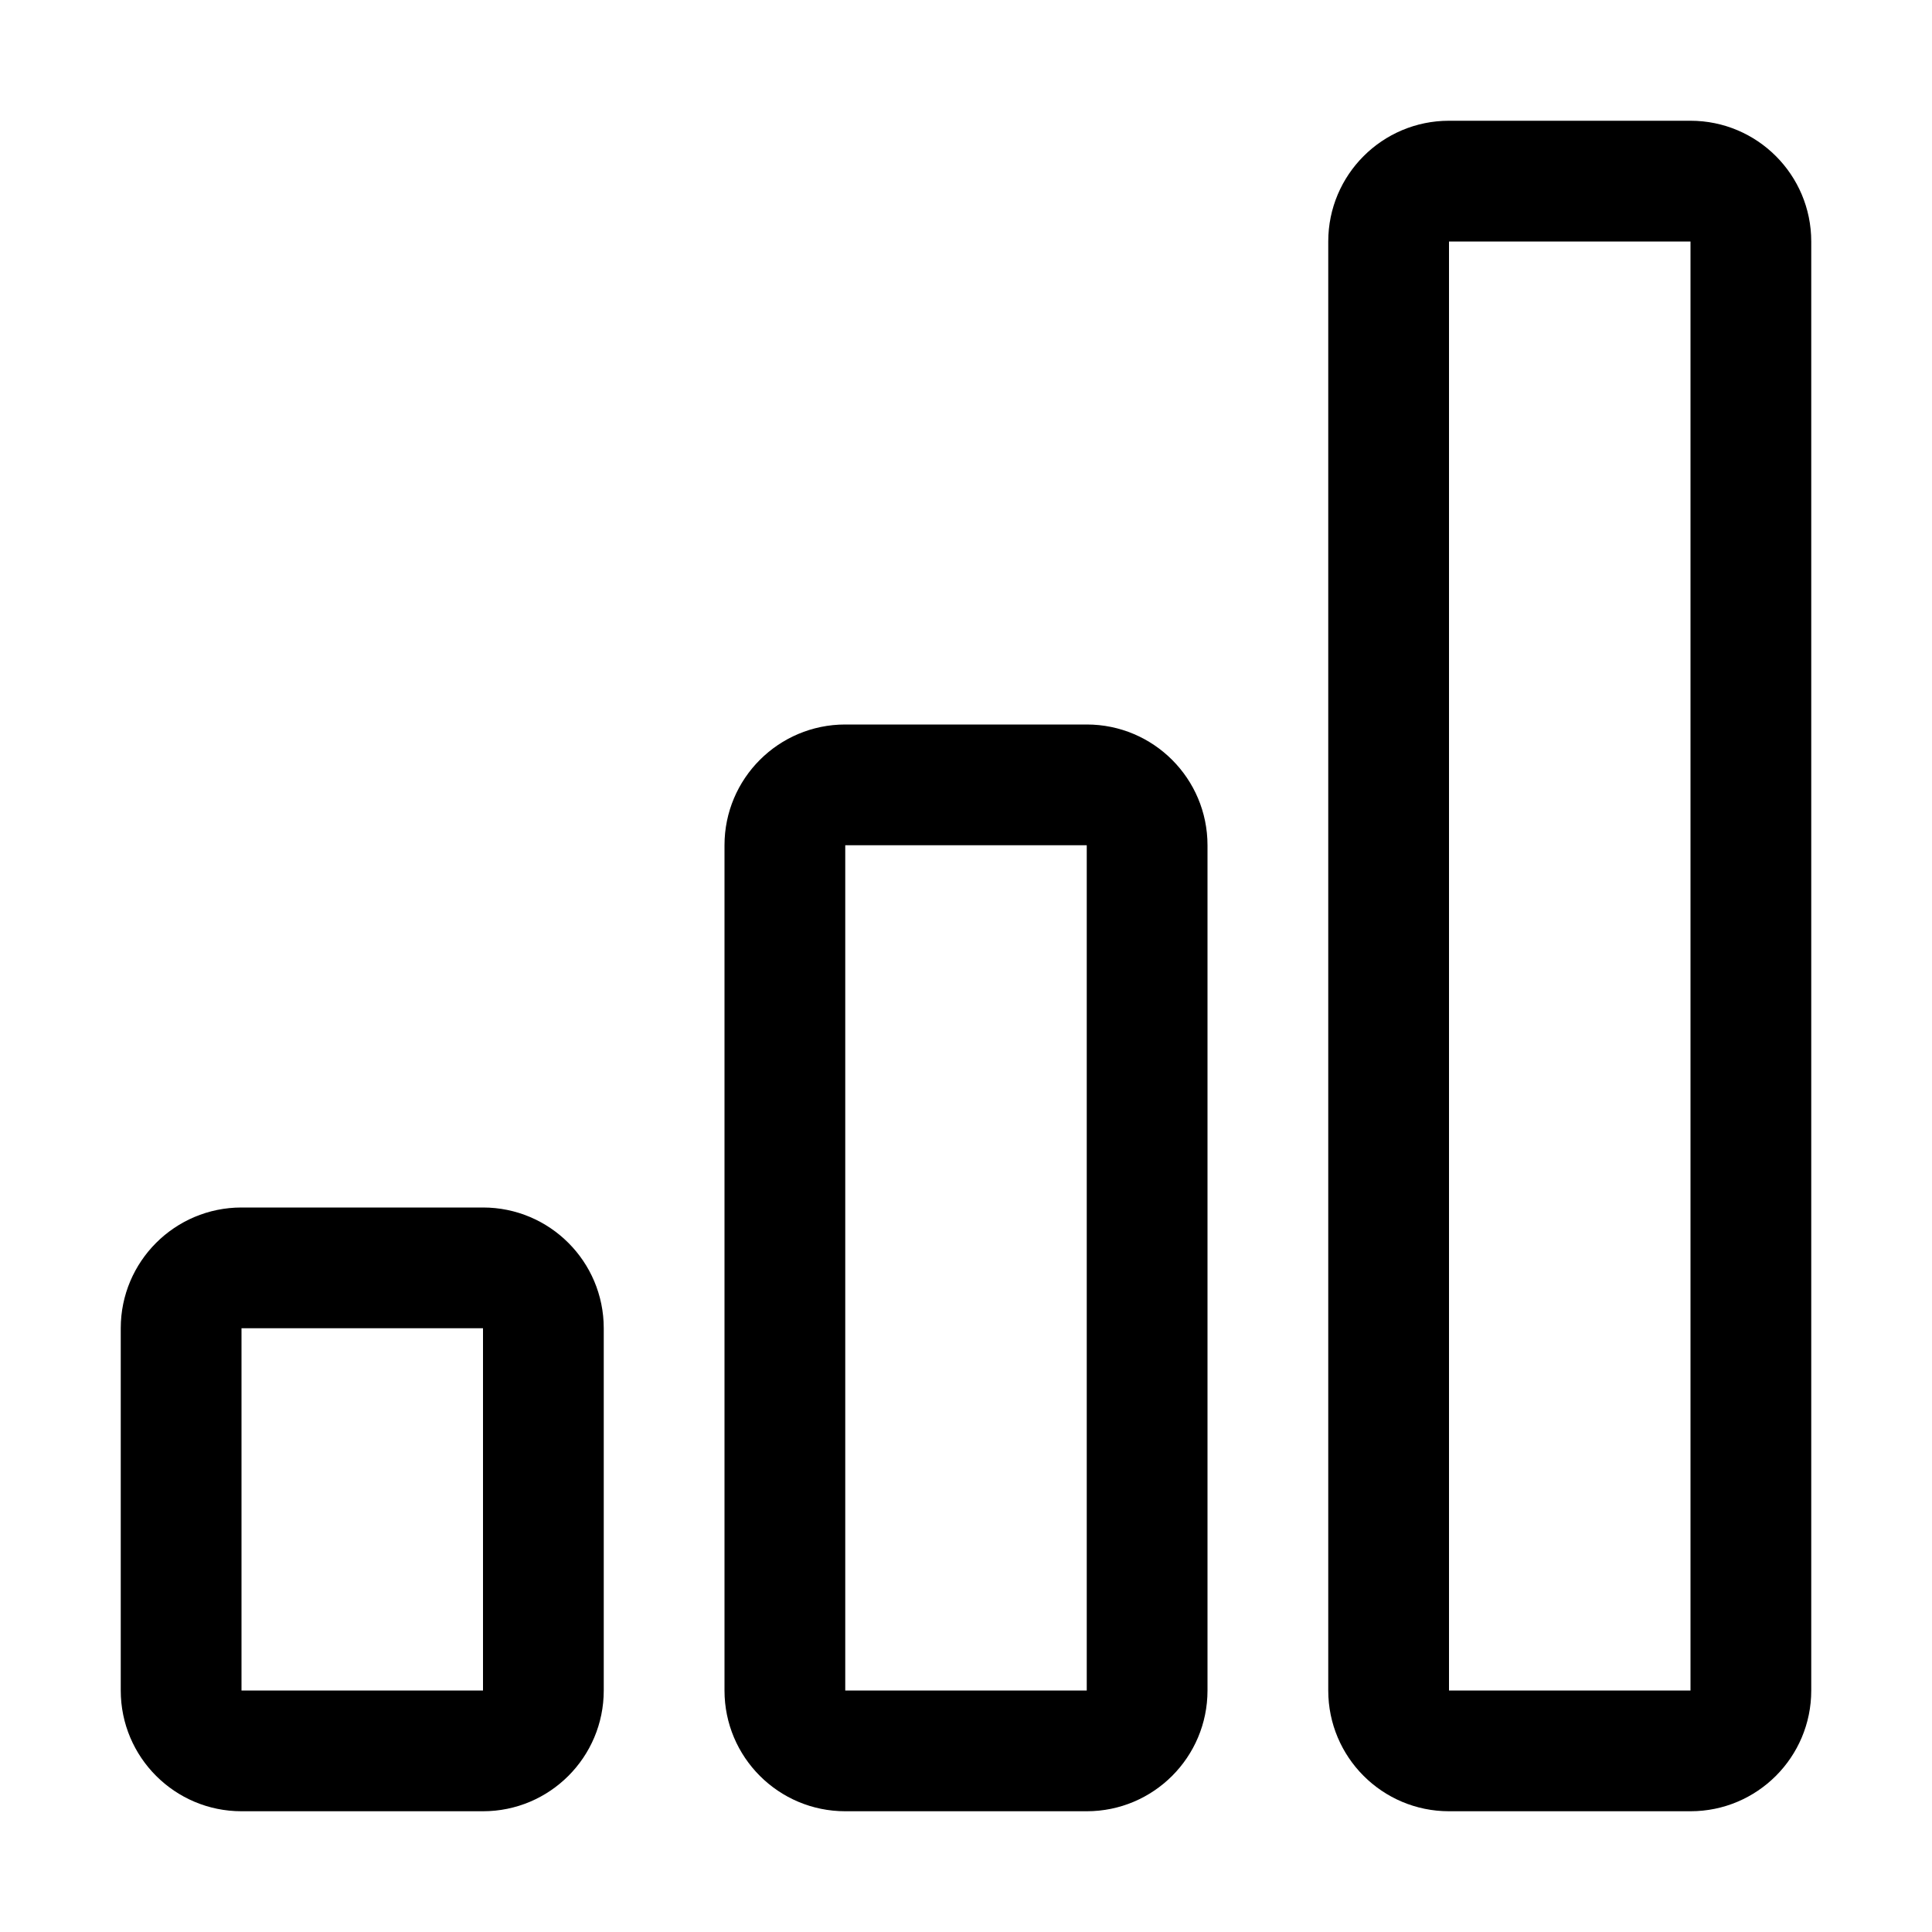
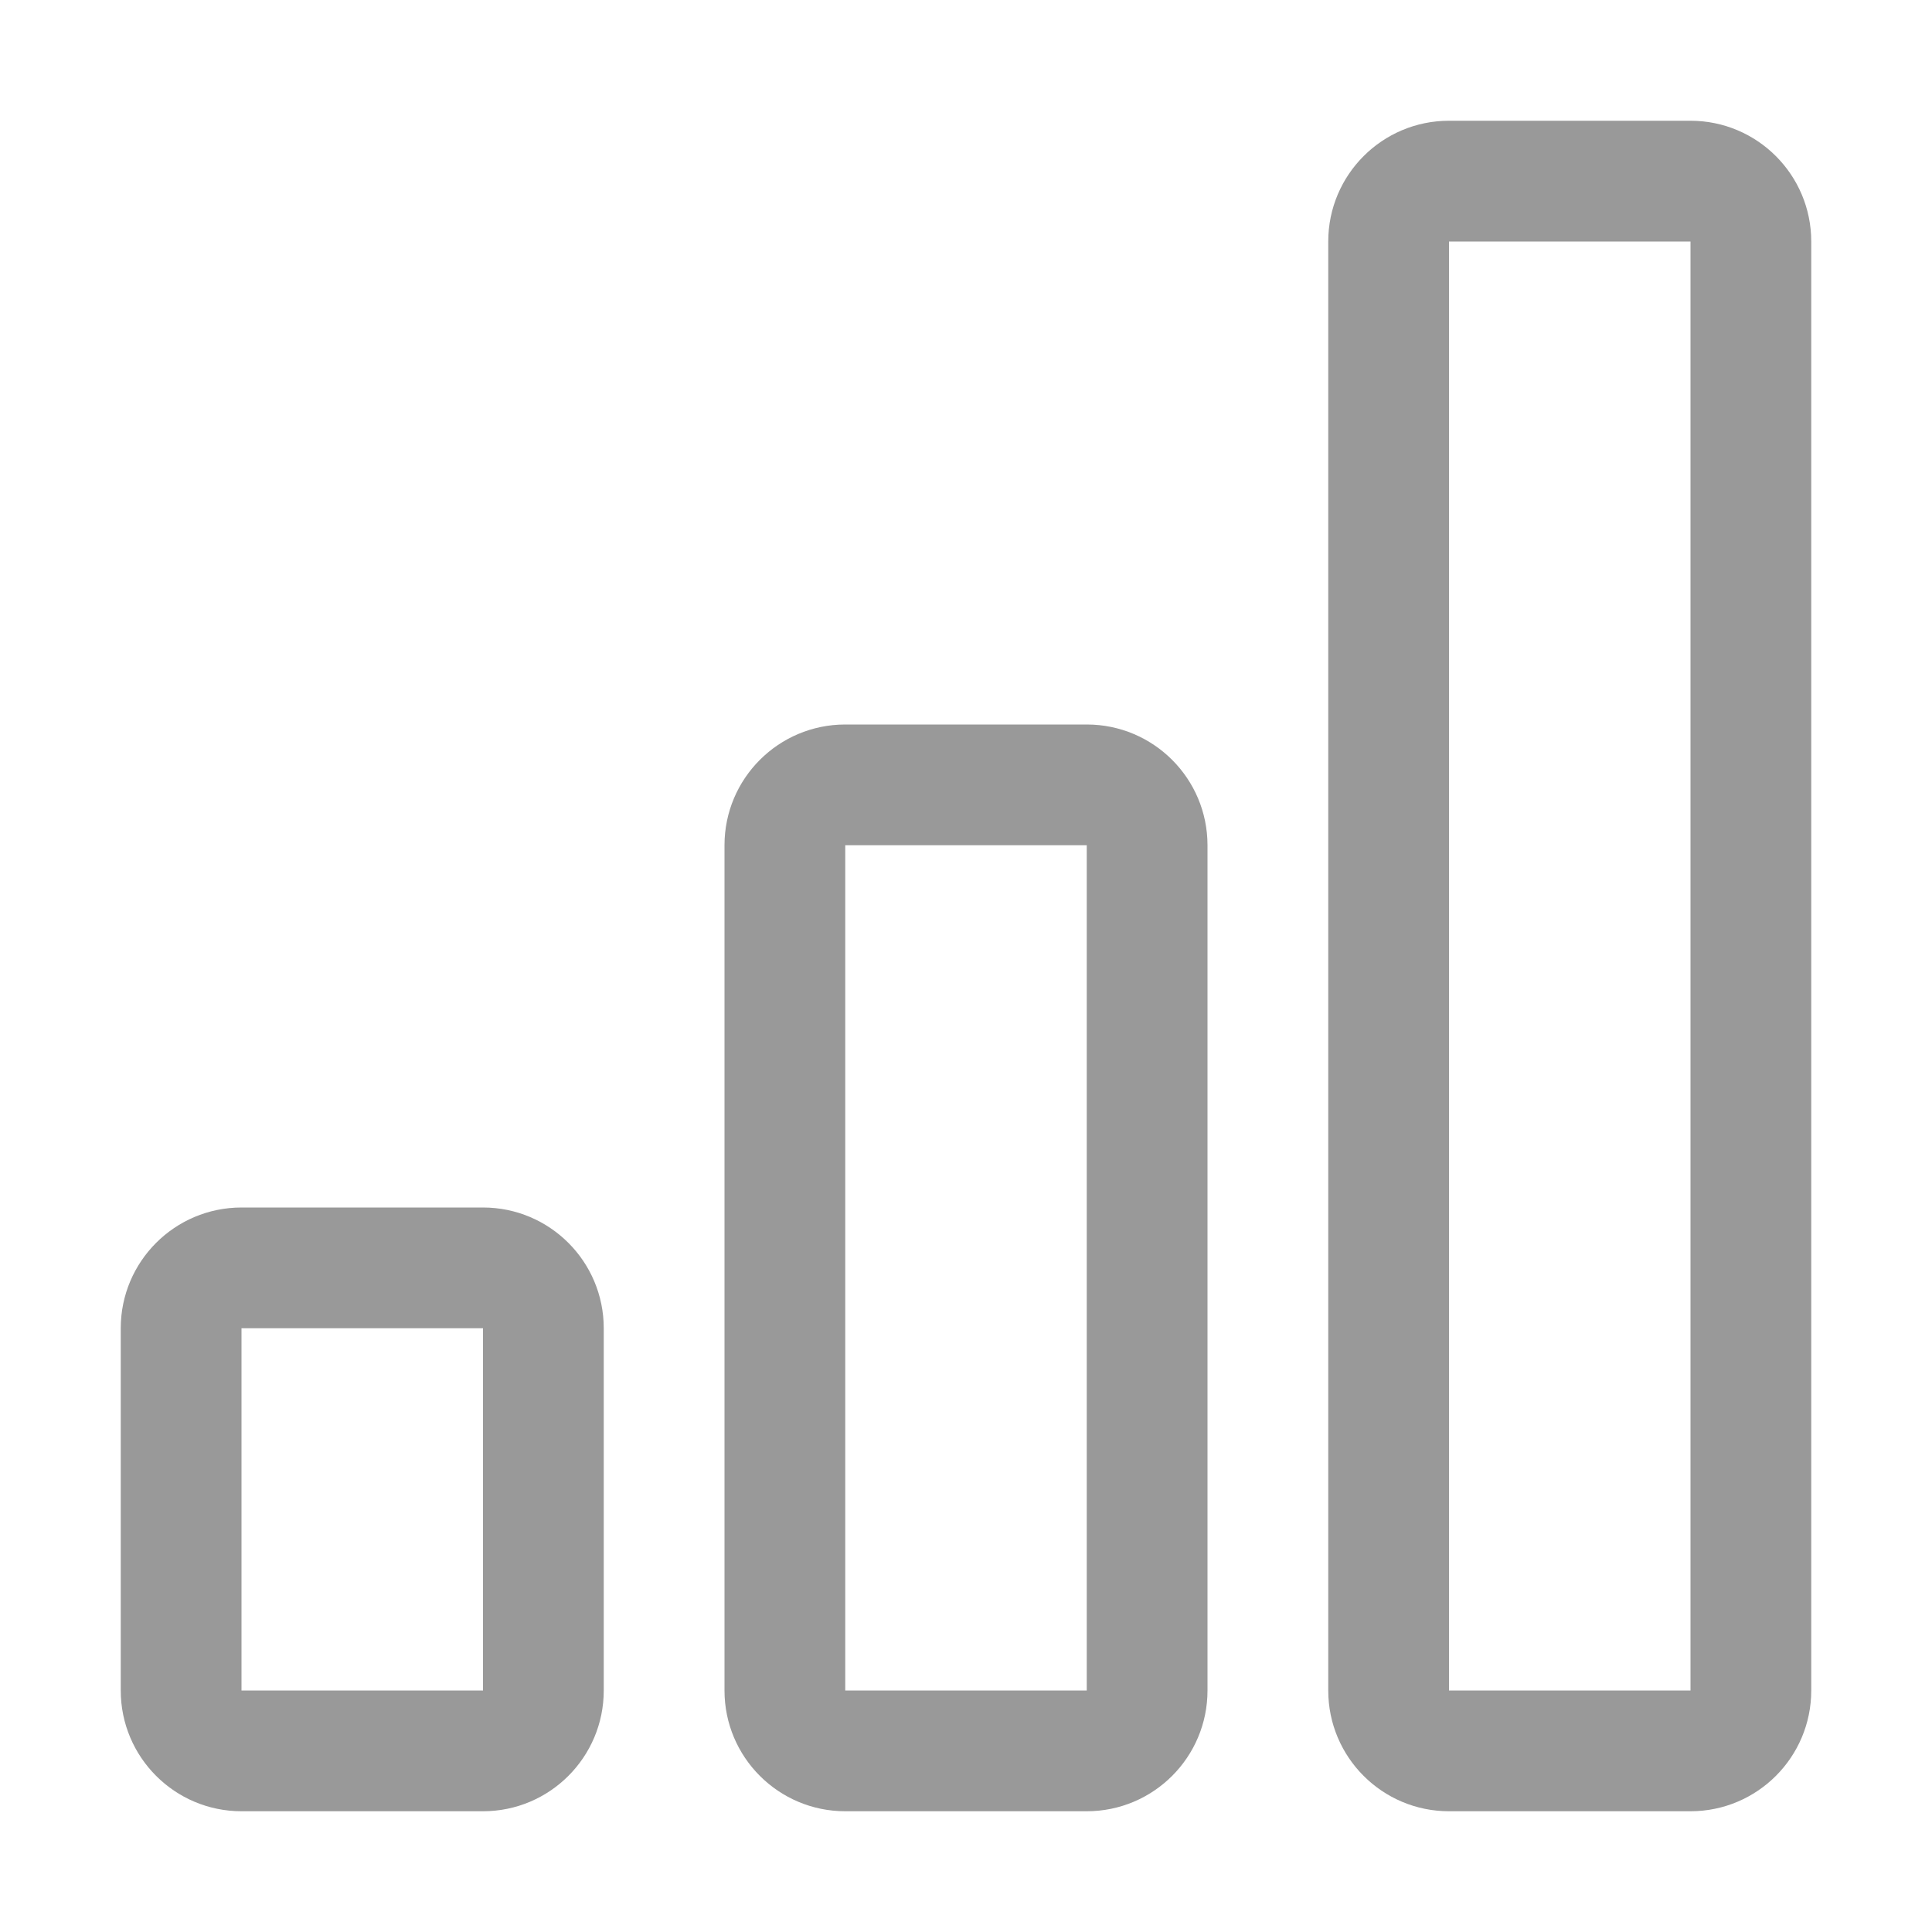
- <svg xmlns="http://www.w3.org/2000/svg" width="16" height="16" fill="currentColor" class="bi bi-bar-chart" viewBox="0 0 16 16">
+ <svg xmlns="http://www.w3.org/2000/svg" width="16" height="16" fill="#999" class="bi bi-bar-chart" viewBox="0 0 16 16">
  <path d="M4 11H2v3h2v-3zm5-4H7v7h2V7zm5-5v12h-2V2h2zm-2-1a1 1 0 0 0-1 1v12a1 1 0 0 0 1 1h2a1 1 0 0 0 1-1V2a1 1 0 0 0-1-1h-2zM6 7a1 1 0 0 1 1-1h2a1 1 0 0 1 1 1v7a1 1 0 0 1-1 1H7a1 1 0 0 1-1-1V7zm-5 4a1 1 0 0 1 1-1h2a1 1 0 0 1 1 1v3a1 1 0 0 1-1 1H2a1 1 0 0 1-1-1v-3z" />
</svg>
